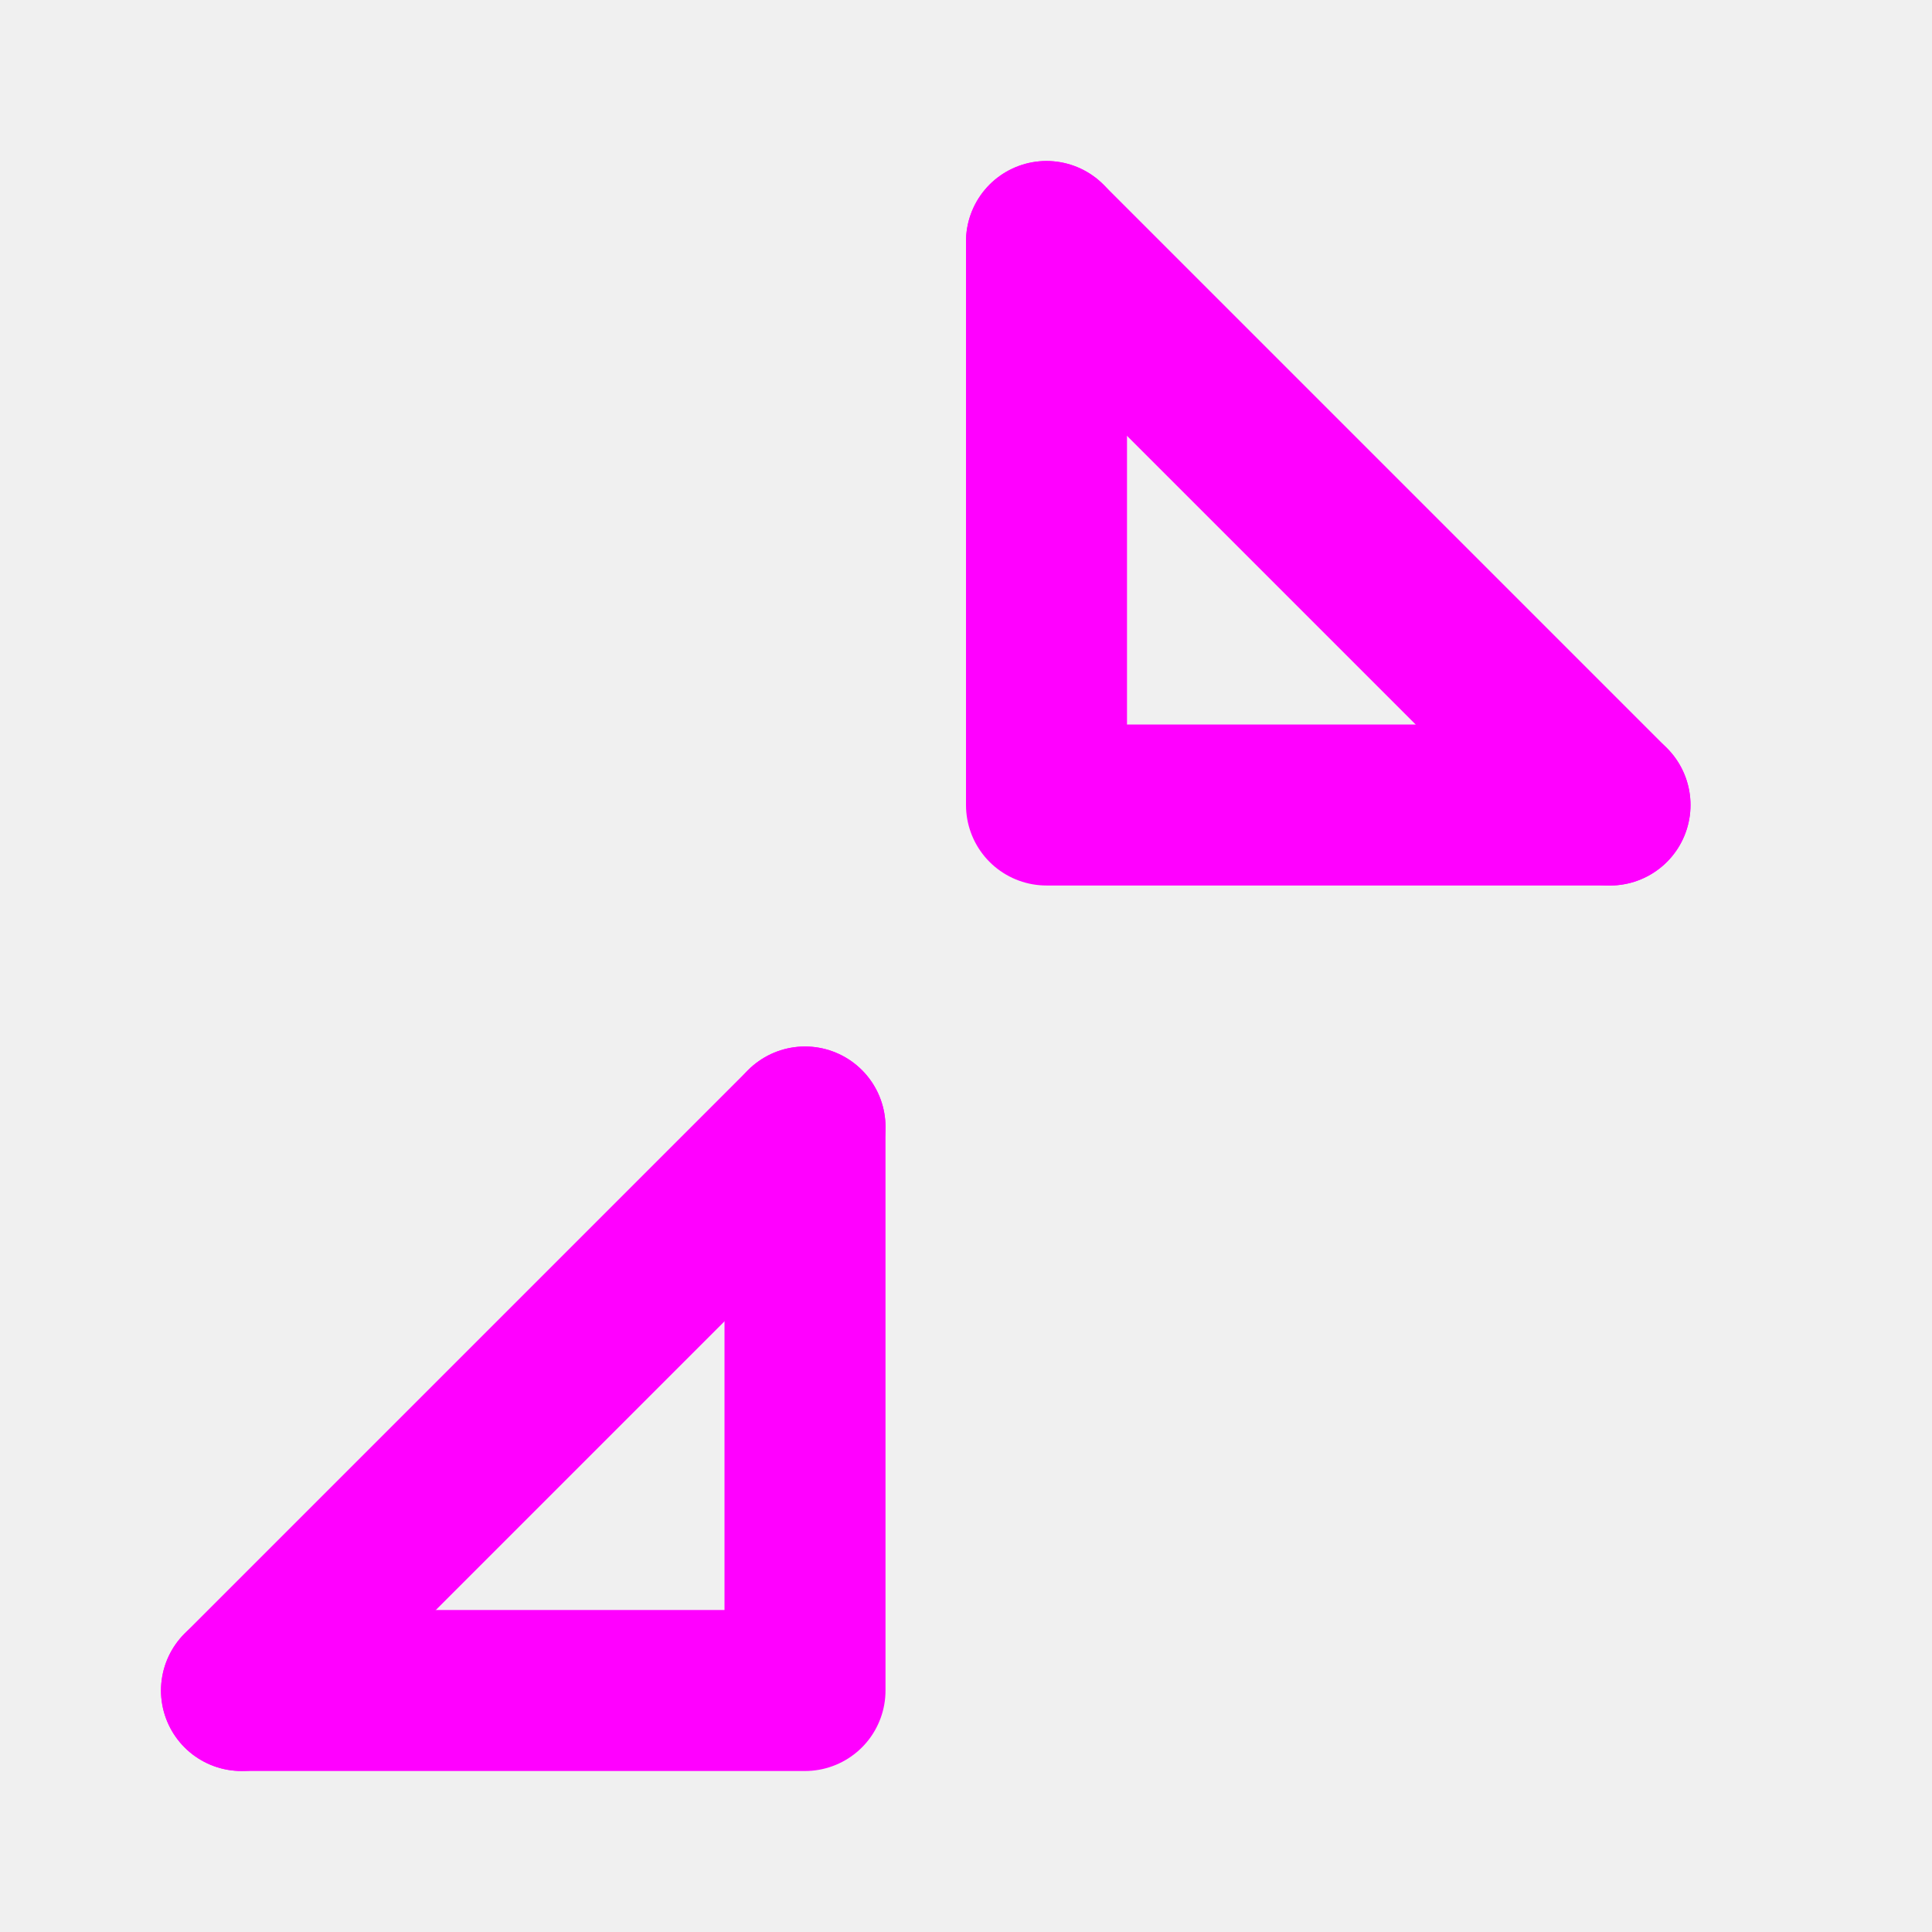
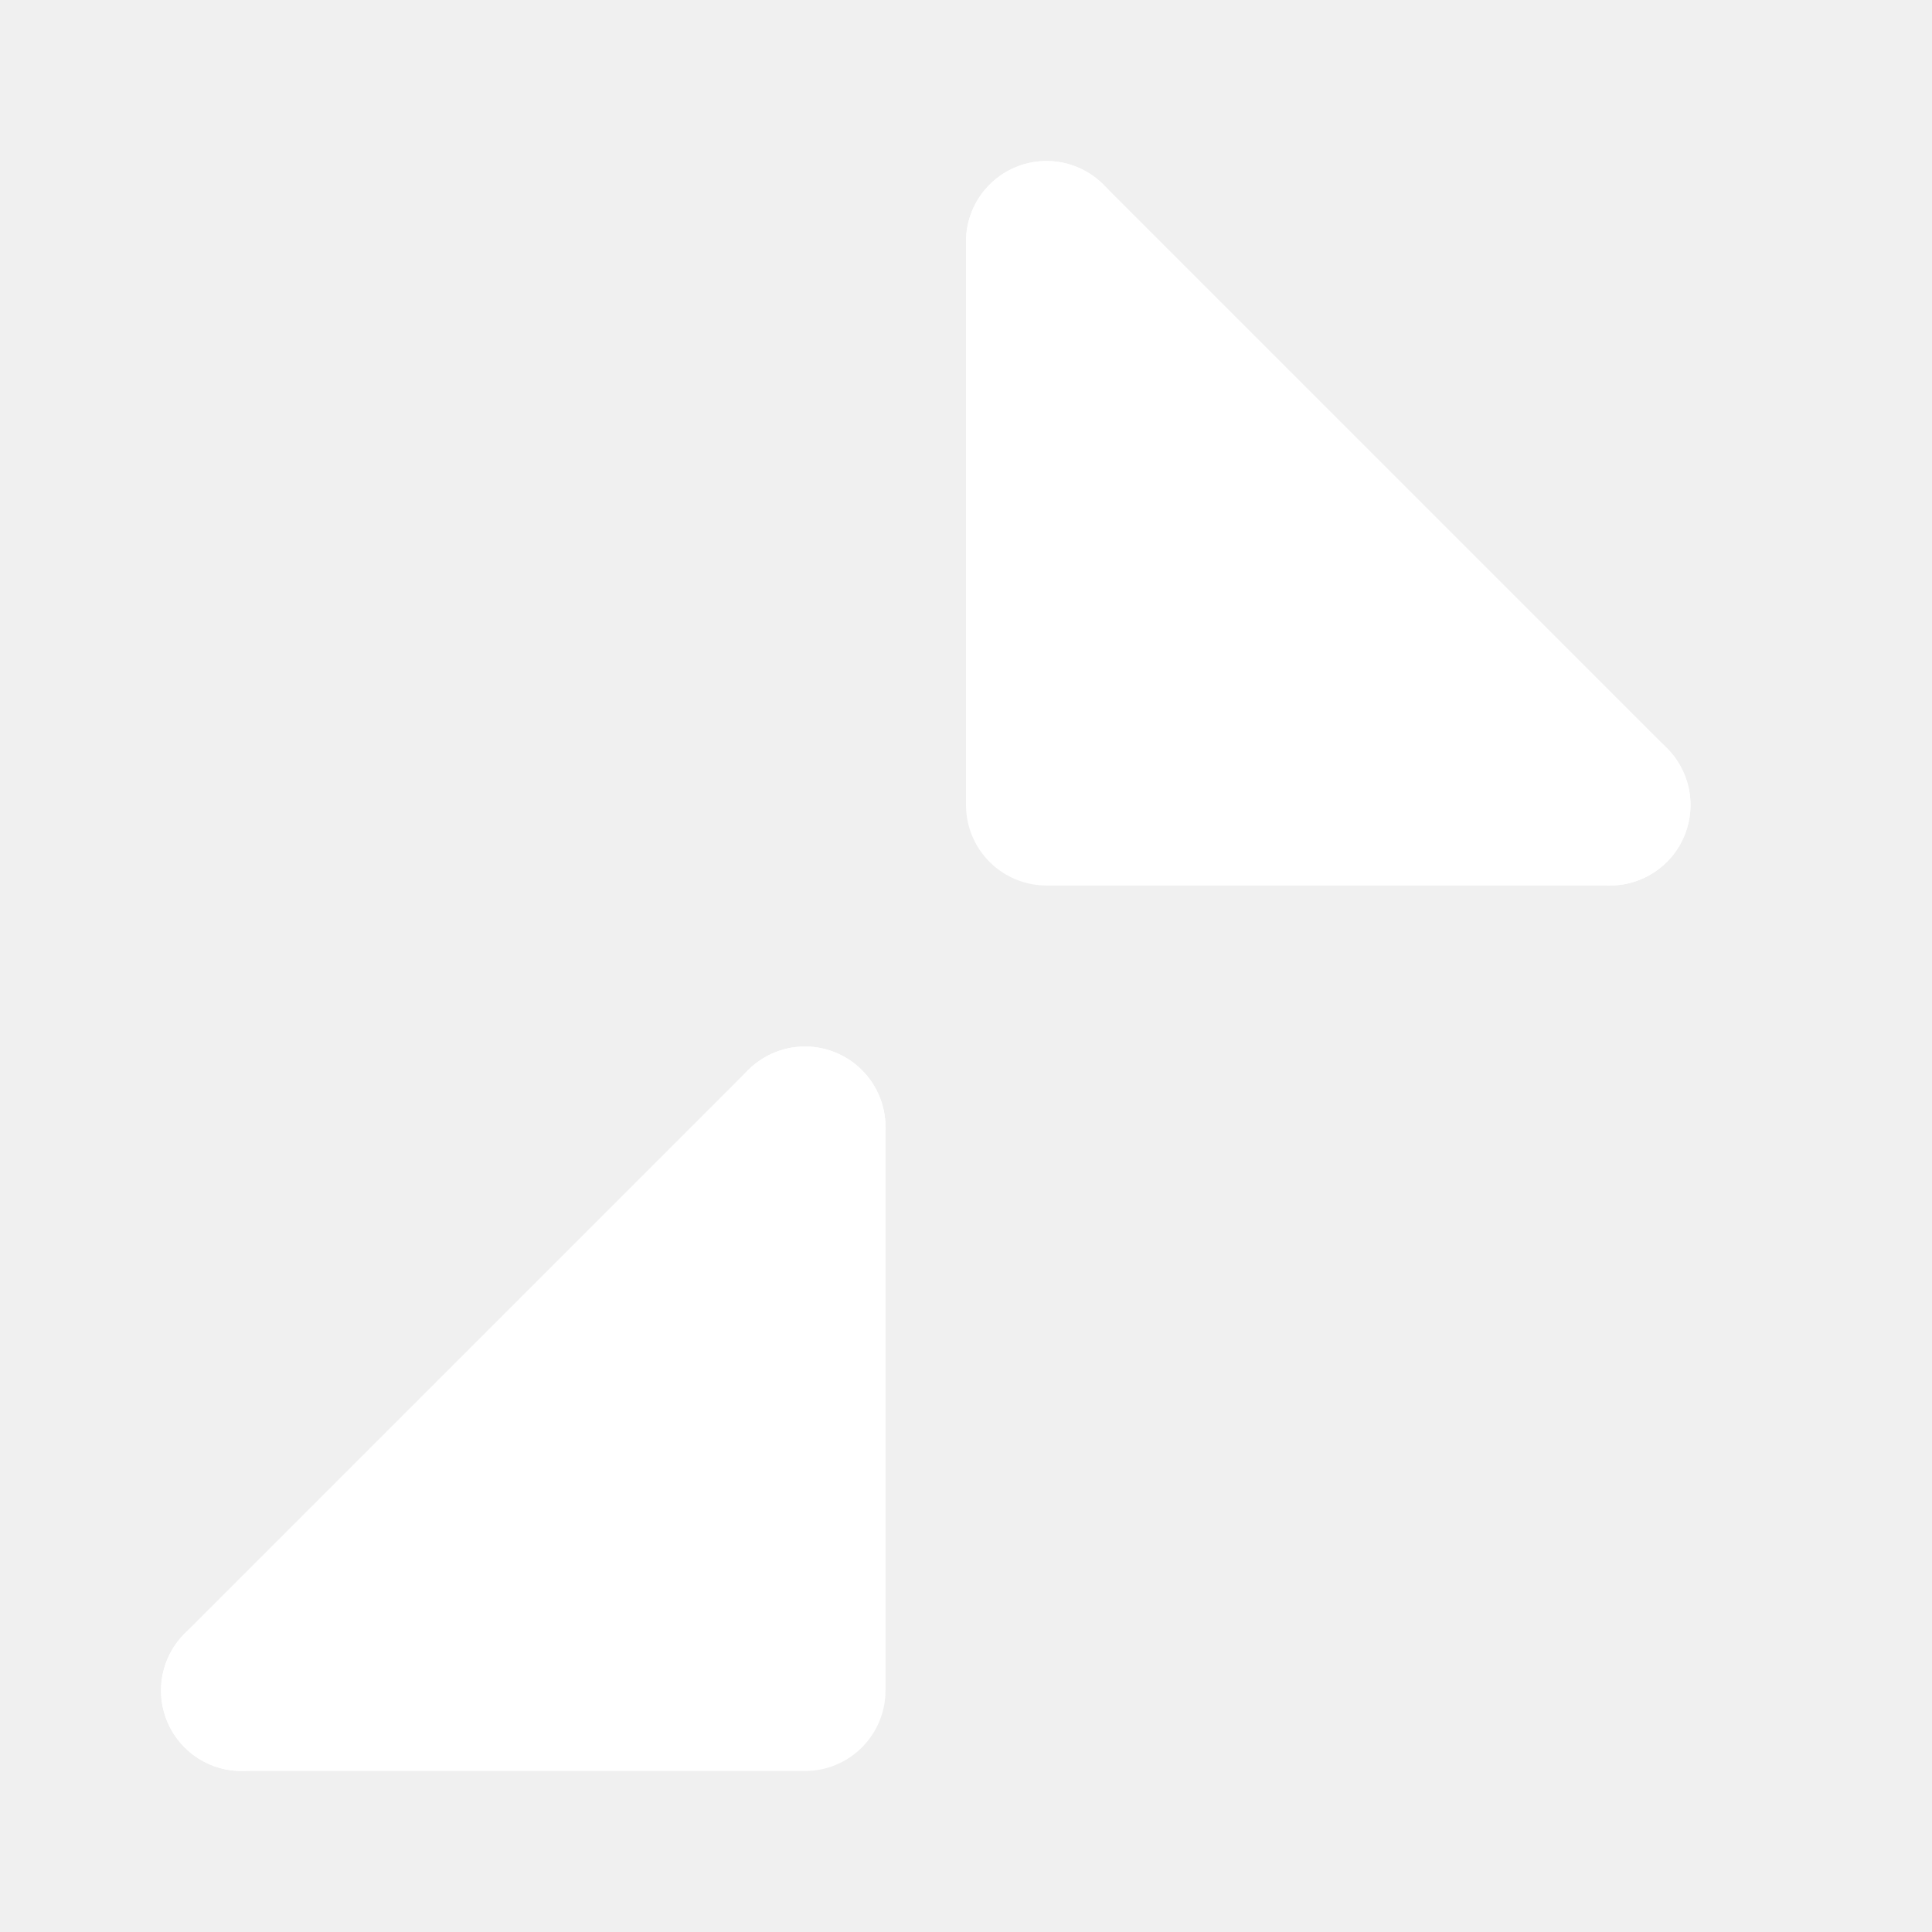
- <svg xmlns="http://www.w3.org/2000/svg" viewBox="0 0 24 24" fill="none" stroke="hsl(300 100% 50%)" stroke-width="2" stroke-linecap="round" stroke-linejoin="round">
+ <svg xmlns="http://www.w3.org/2000/svg" viewBox="0 0 24 24" fill="#FFFFFF" stroke="#FFFFFF" stroke-width="2" stroke-linecap="round" stroke-linejoin="round">
  <path d="M13 3v7h7" />
  <path d="M13 3l7 7" />
  <path d="M3 21h7v-7" />
  <path d="M3 21l7-7" />
</svg>
